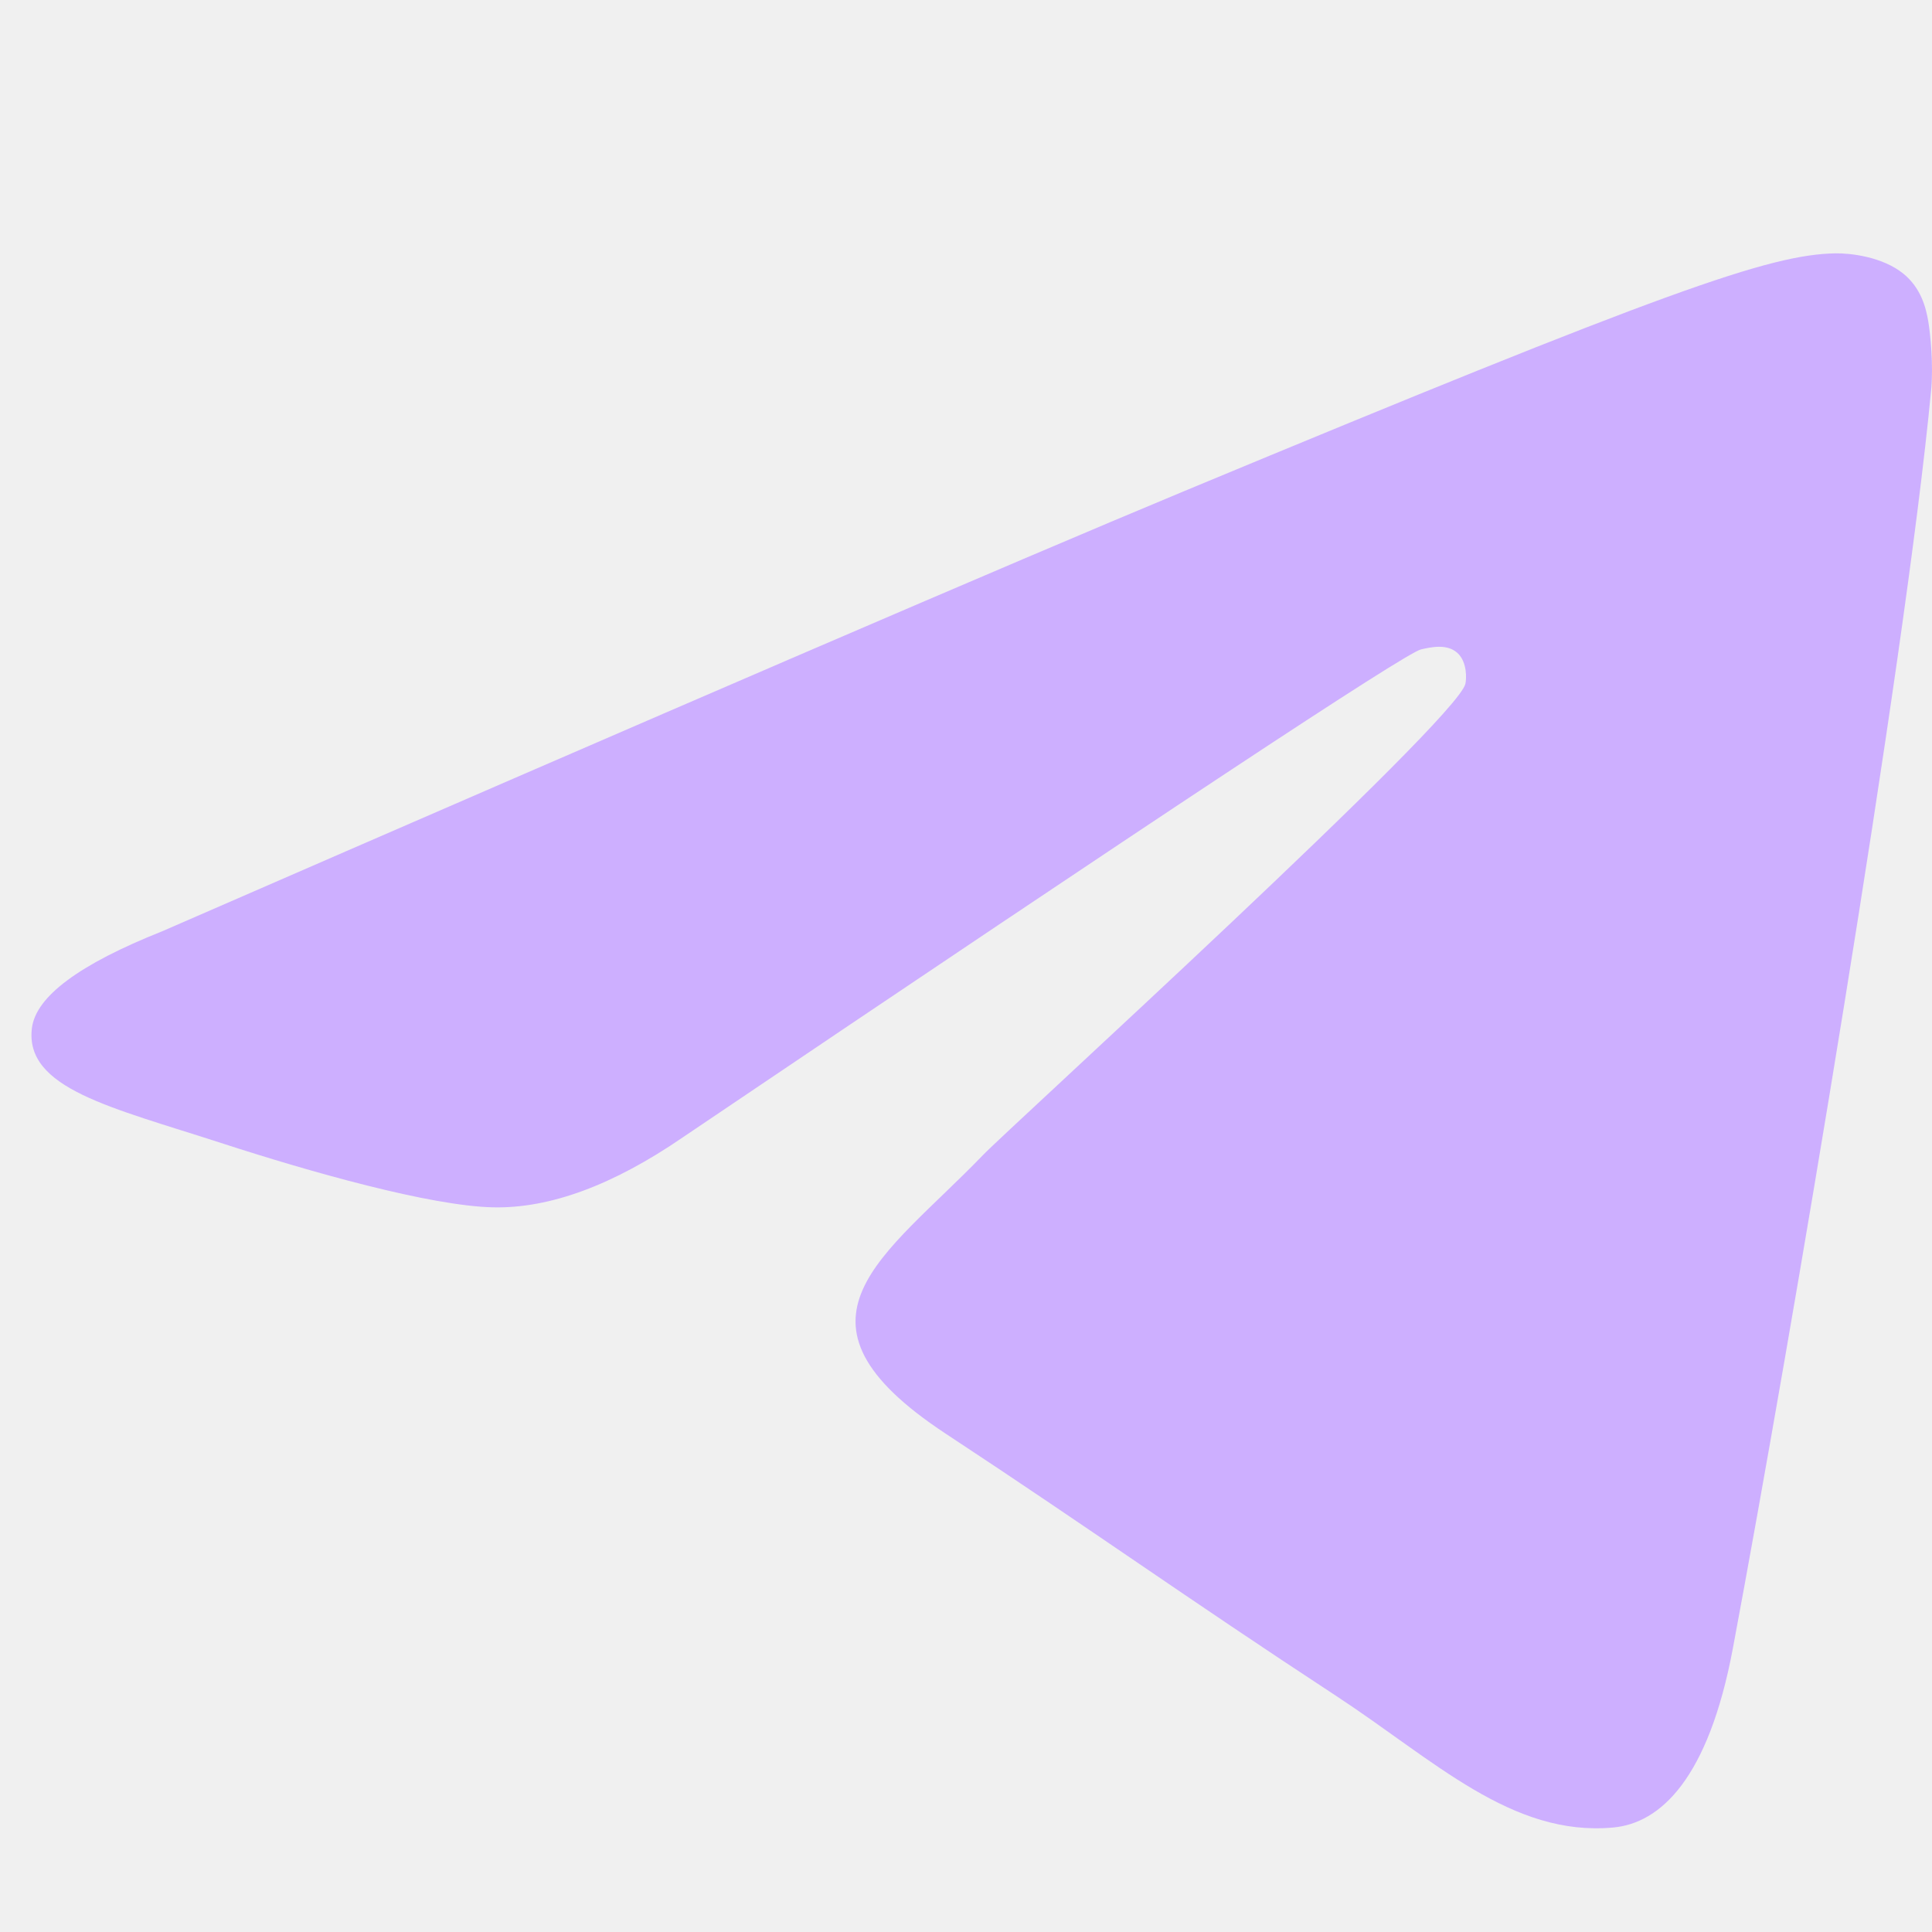
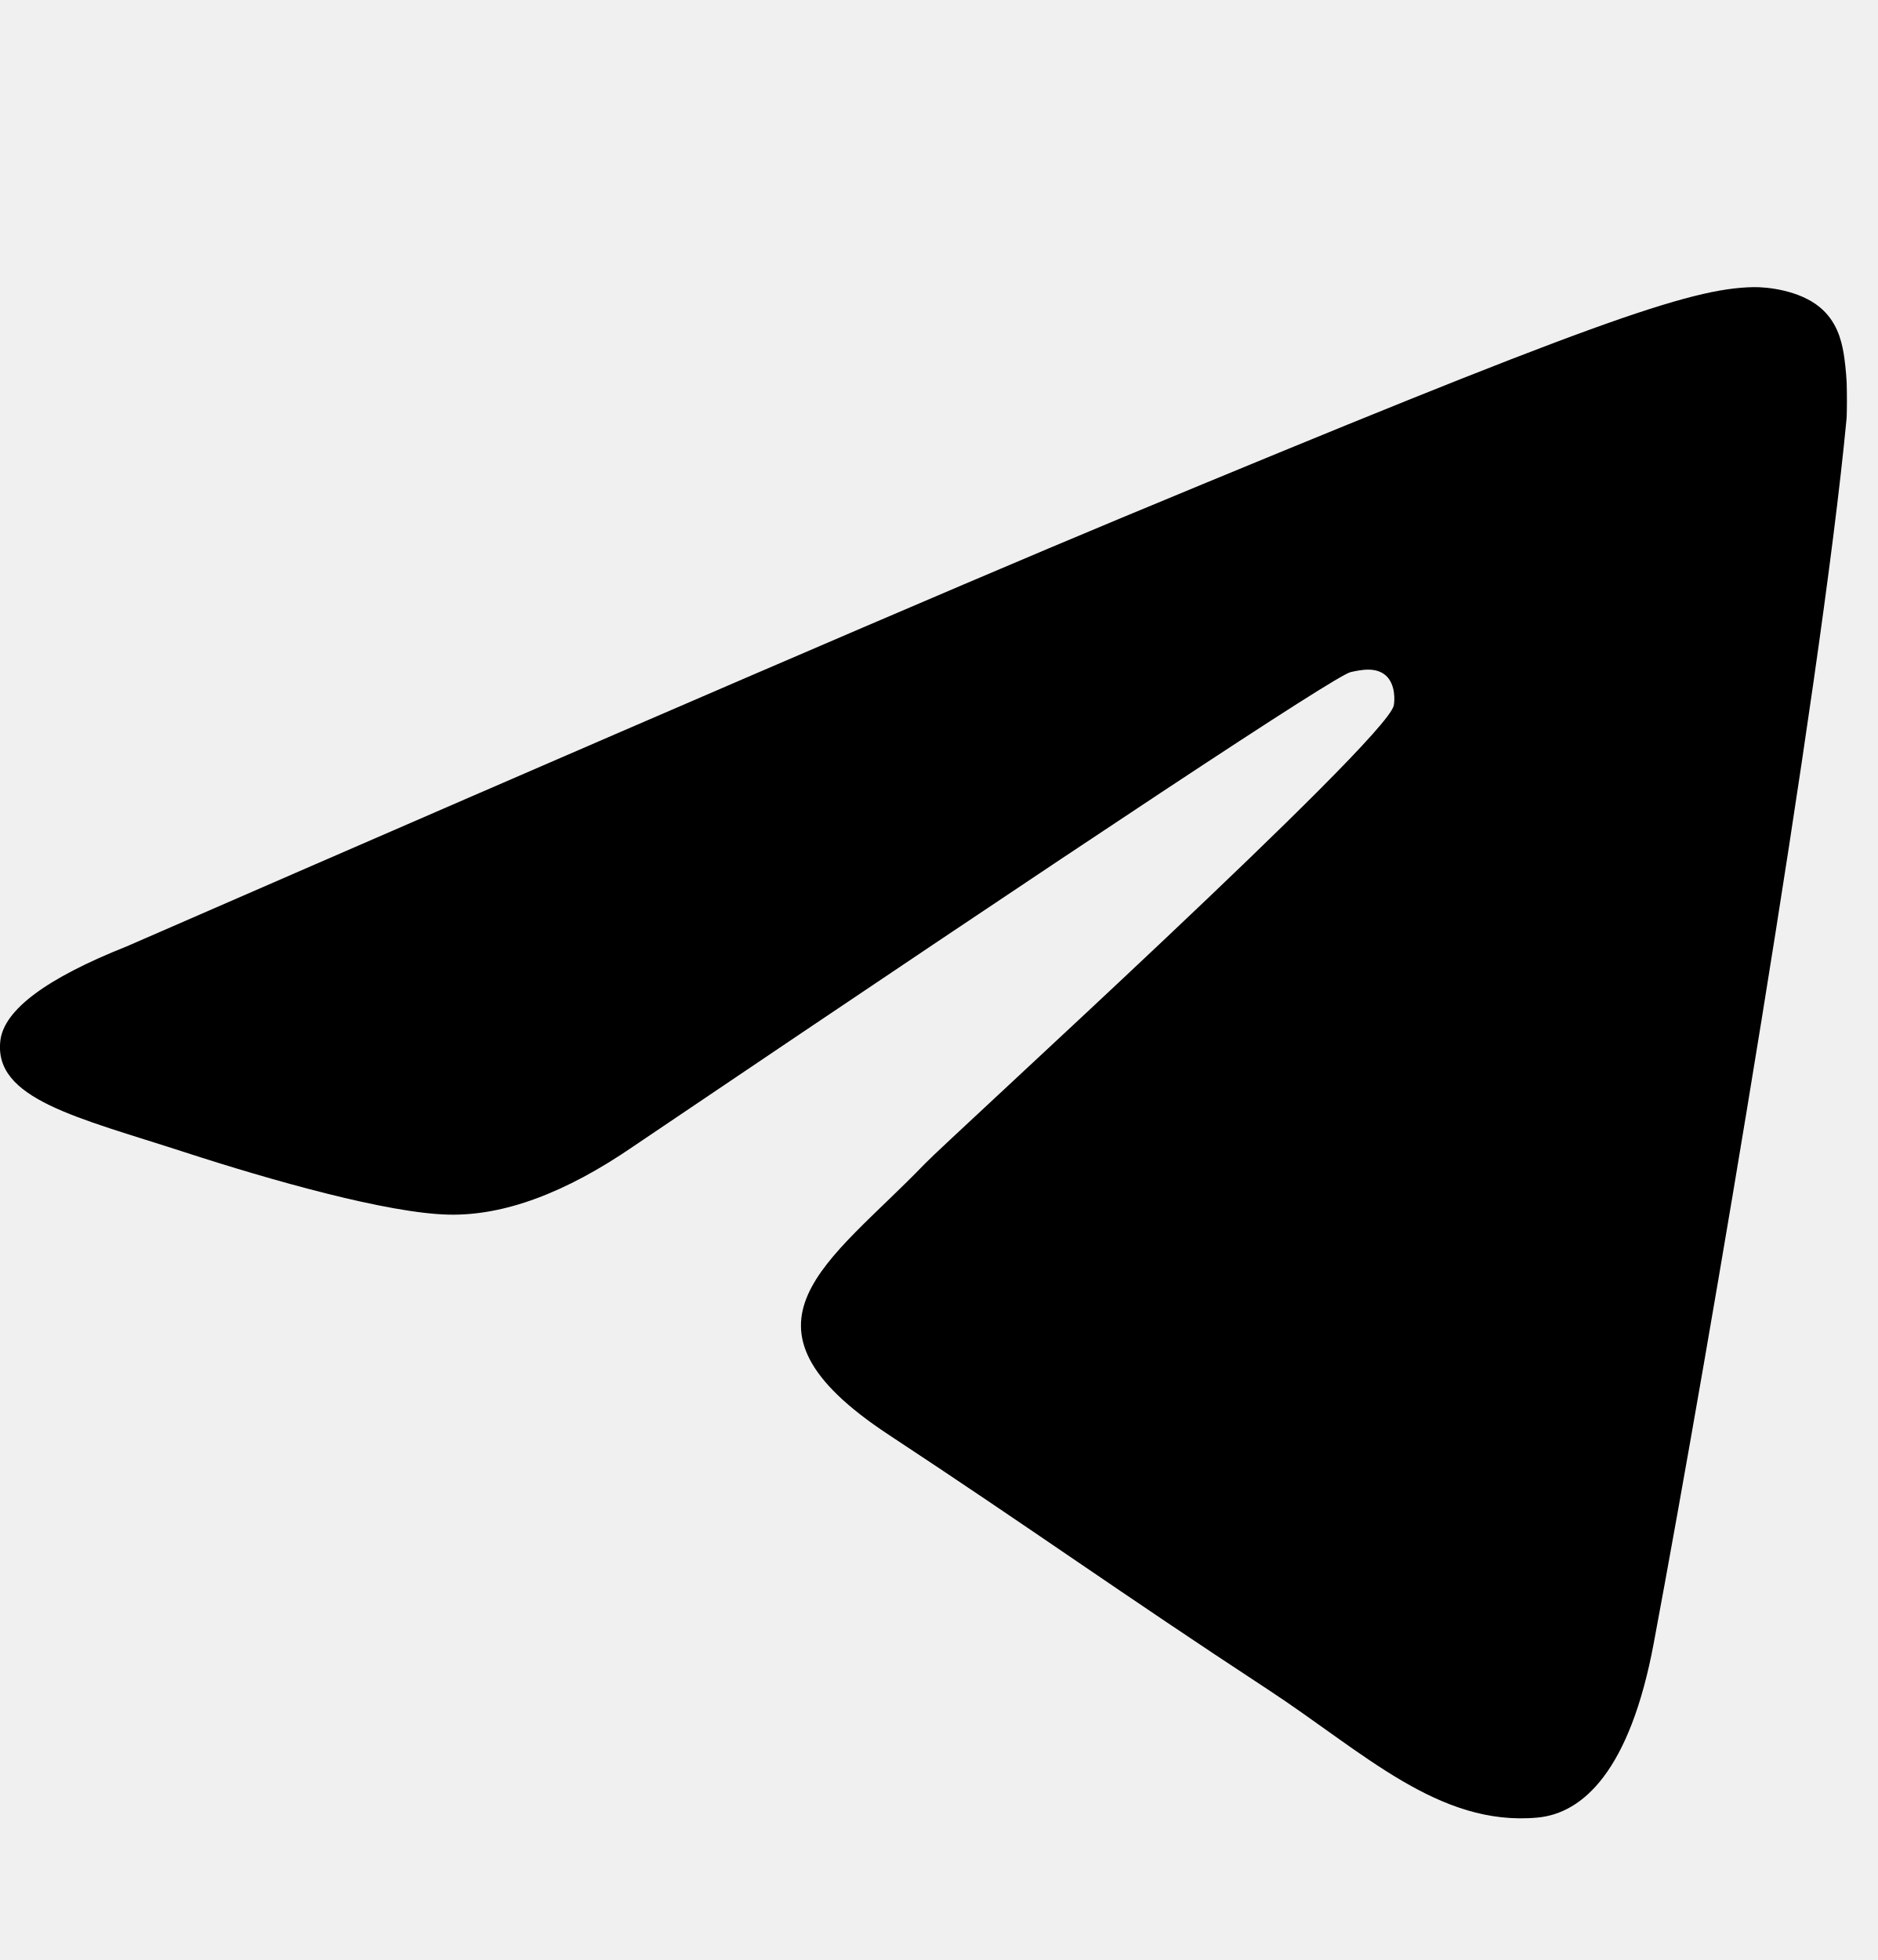
- <svg xmlns="http://www.w3.org/2000/svg" width="23" height="23" viewBox="0 0 23 23" fill="none">
-   <g clip-path="url(#clip0_1047_16456)">
-     <g clip-path="url(#clip1_1047_16456)">
-       <g clip-path="url(#clip2_1047_16456)">
-         <g mask="url(#mask0_1047_16456)">
-           <path fill-rule="evenodd" clip-rule="evenodd" d="M1.93 11.087C8.004 8.441 12.054 6.697 14.08 5.854C19.866 3.448 21.068 3.03 21.851 3.016C22.024 3.013 22.409 3.055 22.659 3.258C22.869 3.429 22.927 3.66 22.955 3.822C22.983 3.984 23.017 4.354 22.99 4.642C22.677 7.937 21.32 15.931 20.63 19.62C20.338 21.182 19.763 21.705 19.206 21.756C17.996 21.868 17.077 20.957 15.906 20.189C14.072 18.987 13.036 18.238 11.256 17.066C9.199 15.71 10.533 14.965 11.705 13.748C12.012 13.429 17.342 8.58 17.445 8.141C17.458 8.086 17.47 7.881 17.349 7.772C17.227 7.664 17.047 7.701 16.917 7.731C16.733 7.772 13.804 9.708 8.13 13.539C7.298 14.11 6.545 14.388 5.87 14.373C5.126 14.357 3.696 13.953 2.632 13.607C1.327 13.183 0.29 12.959 0.38 12.238C0.428 11.863 0.944 11.479 1.93 11.087Z" fill="#CDAFFF" />
+ <svg xmlns="http://www.w3.org/2000/svg" width="23" height="24" viewBox="0 0 23 24" fill="none">
+   <g clip-path="url(#clip0_1449_13308)">
+     <g clip-path="url(#clip1_1449_13308)">
+       <g clip-path="url(#clip2_1449_13308)">
+         <mask id="mask0_1449_13308" style="mask-type:luminance" maskUnits="userSpaceOnUse" x="0" y="0" width="23" height="24">
+           <path d="M22.625 0.688H0V23.312H22.625V0.688Z" fill="white" />
+         </mask>
+         <g mask="url(#mask0_1449_13308)">
+           <path fill-rule="evenodd" clip-rule="evenodd" d="M1.555 11.587C7.629 8.941 11.679 7.197 13.705 6.354C19.491 3.948 20.693 3.53 21.476 3.516C21.649 3.513 22.034 3.555 22.284 3.758C22.494 3.929 22.552 4.16 22.58 4.322C22.608 4.484 22.642 4.854 22.615 5.142C22.302 8.437 20.945 16.431 20.255 20.12C19.963 21.682 19.388 22.205 18.831 22.256C17.621 22.368 16.702 21.457 15.531 20.689C13.697 19.487 12.661 18.738 10.881 17.566C8.824 16.21 10.158 15.465 11.33 14.248C11.637 13.929 16.967 9.08 17.07 8.641C17.083 8.586 17.095 8.381 16.974 8.272C16.852 8.164 16.672 8.201 16.542 8.23C16.358 8.272 13.429 10.208 7.755 14.039C6.923 14.61 6.17 14.888 5.495 14.873C4.751 14.857 3.321 14.453 2.257 14.107C0.952 13.683 -0.085 13.459 0.005 12.738C0.053 12.363 0.569 11.979 1.555 11.587Z" fill="black" />
        </g>
      </g>
    </g>
  </g>
  <defs>
-     <clipPath id="clip0_1047_16456">
-       <rect width="22.625" height="22.625" fill="white" transform="translate(0.375 0.1875)" />
+     <clipPath id="clip0_1449_13308">
+       <rect width="22.625" height="22.625" fill="white" transform="translate(0 0.6875)" />
    </clipPath>
-     <clipPath id="clip1_1047_16456">
-       <rect width="22.625" height="22.625" fill="white" transform="translate(0.375 0.1875)" />
+     <clipPath id="clip1_1449_13308">
+       <rect width="22.625" height="22.625" fill="white" transform="translate(0 0.6875)" />
    </clipPath>
-     <clipPath id="clip2_1047_16456">
-       <rect width="22.625" height="22.625" fill="white" transform="translate(0.375 0.1875)" />
+     <clipPath id="clip2_1449_13308">
+       <rect width="22.625" height="22.625" fill="white" transform="translate(0 0.6875)" />
    </clipPath>
  </defs>
</svg>
